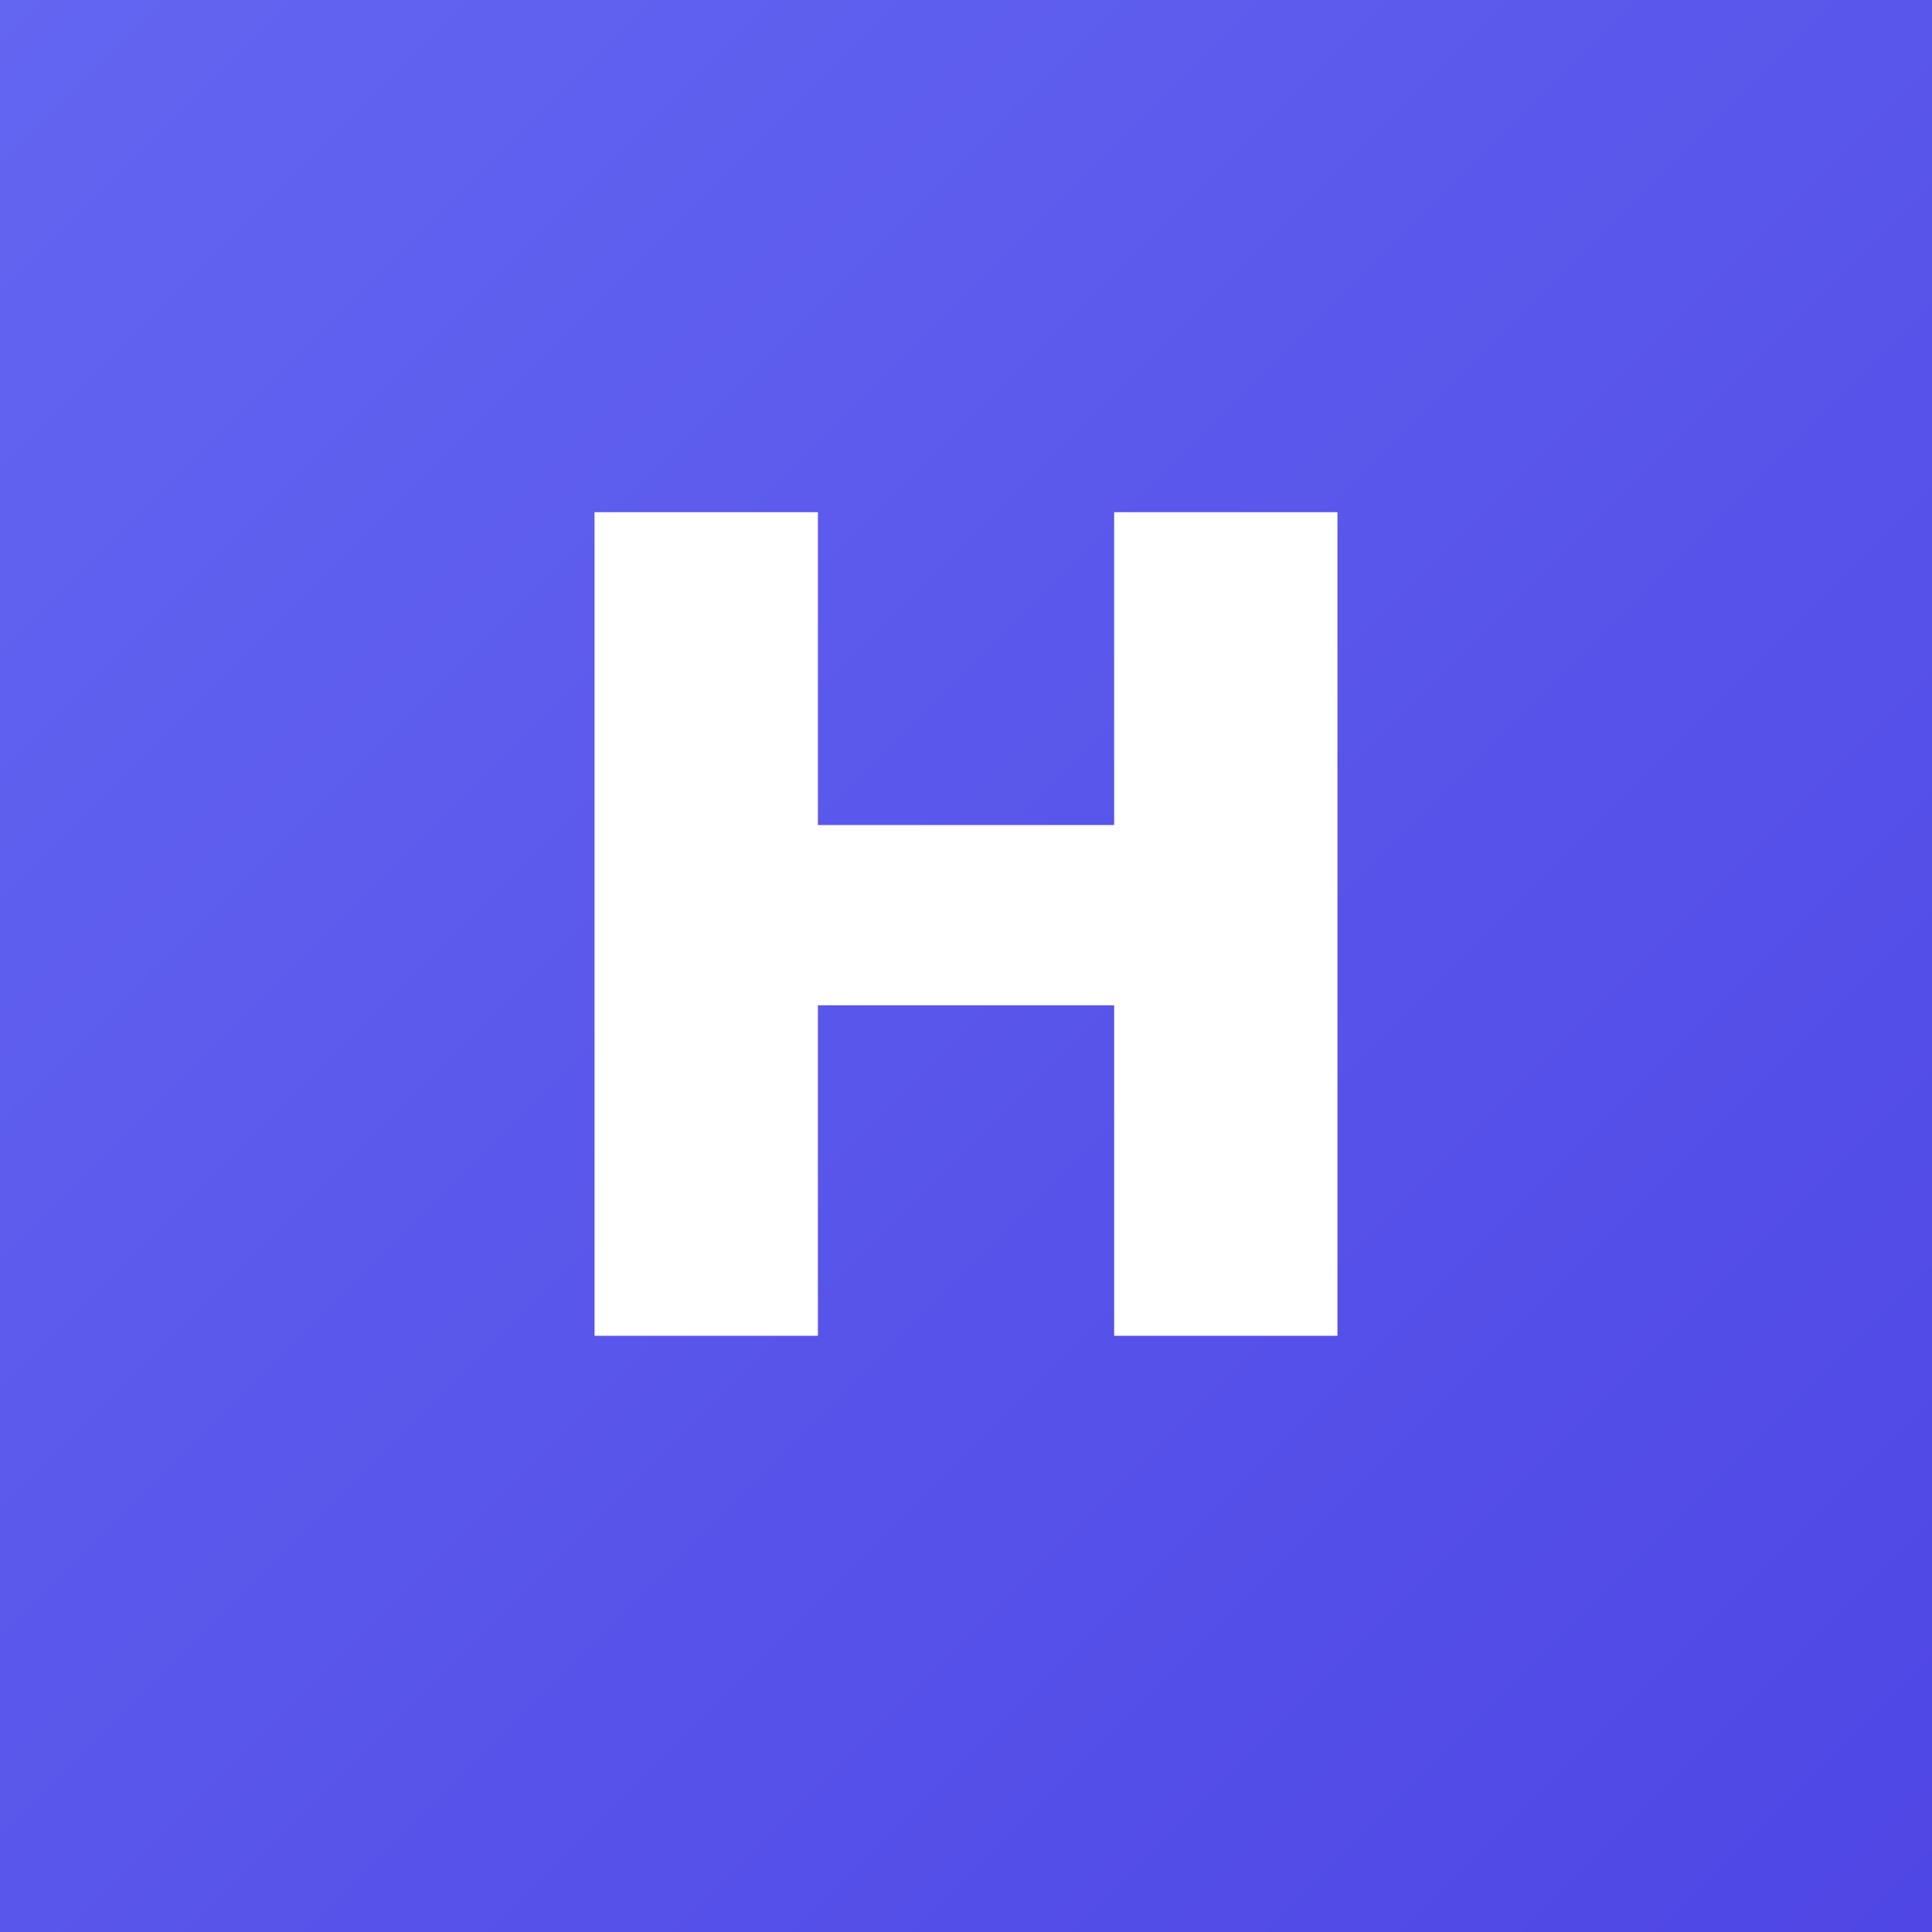
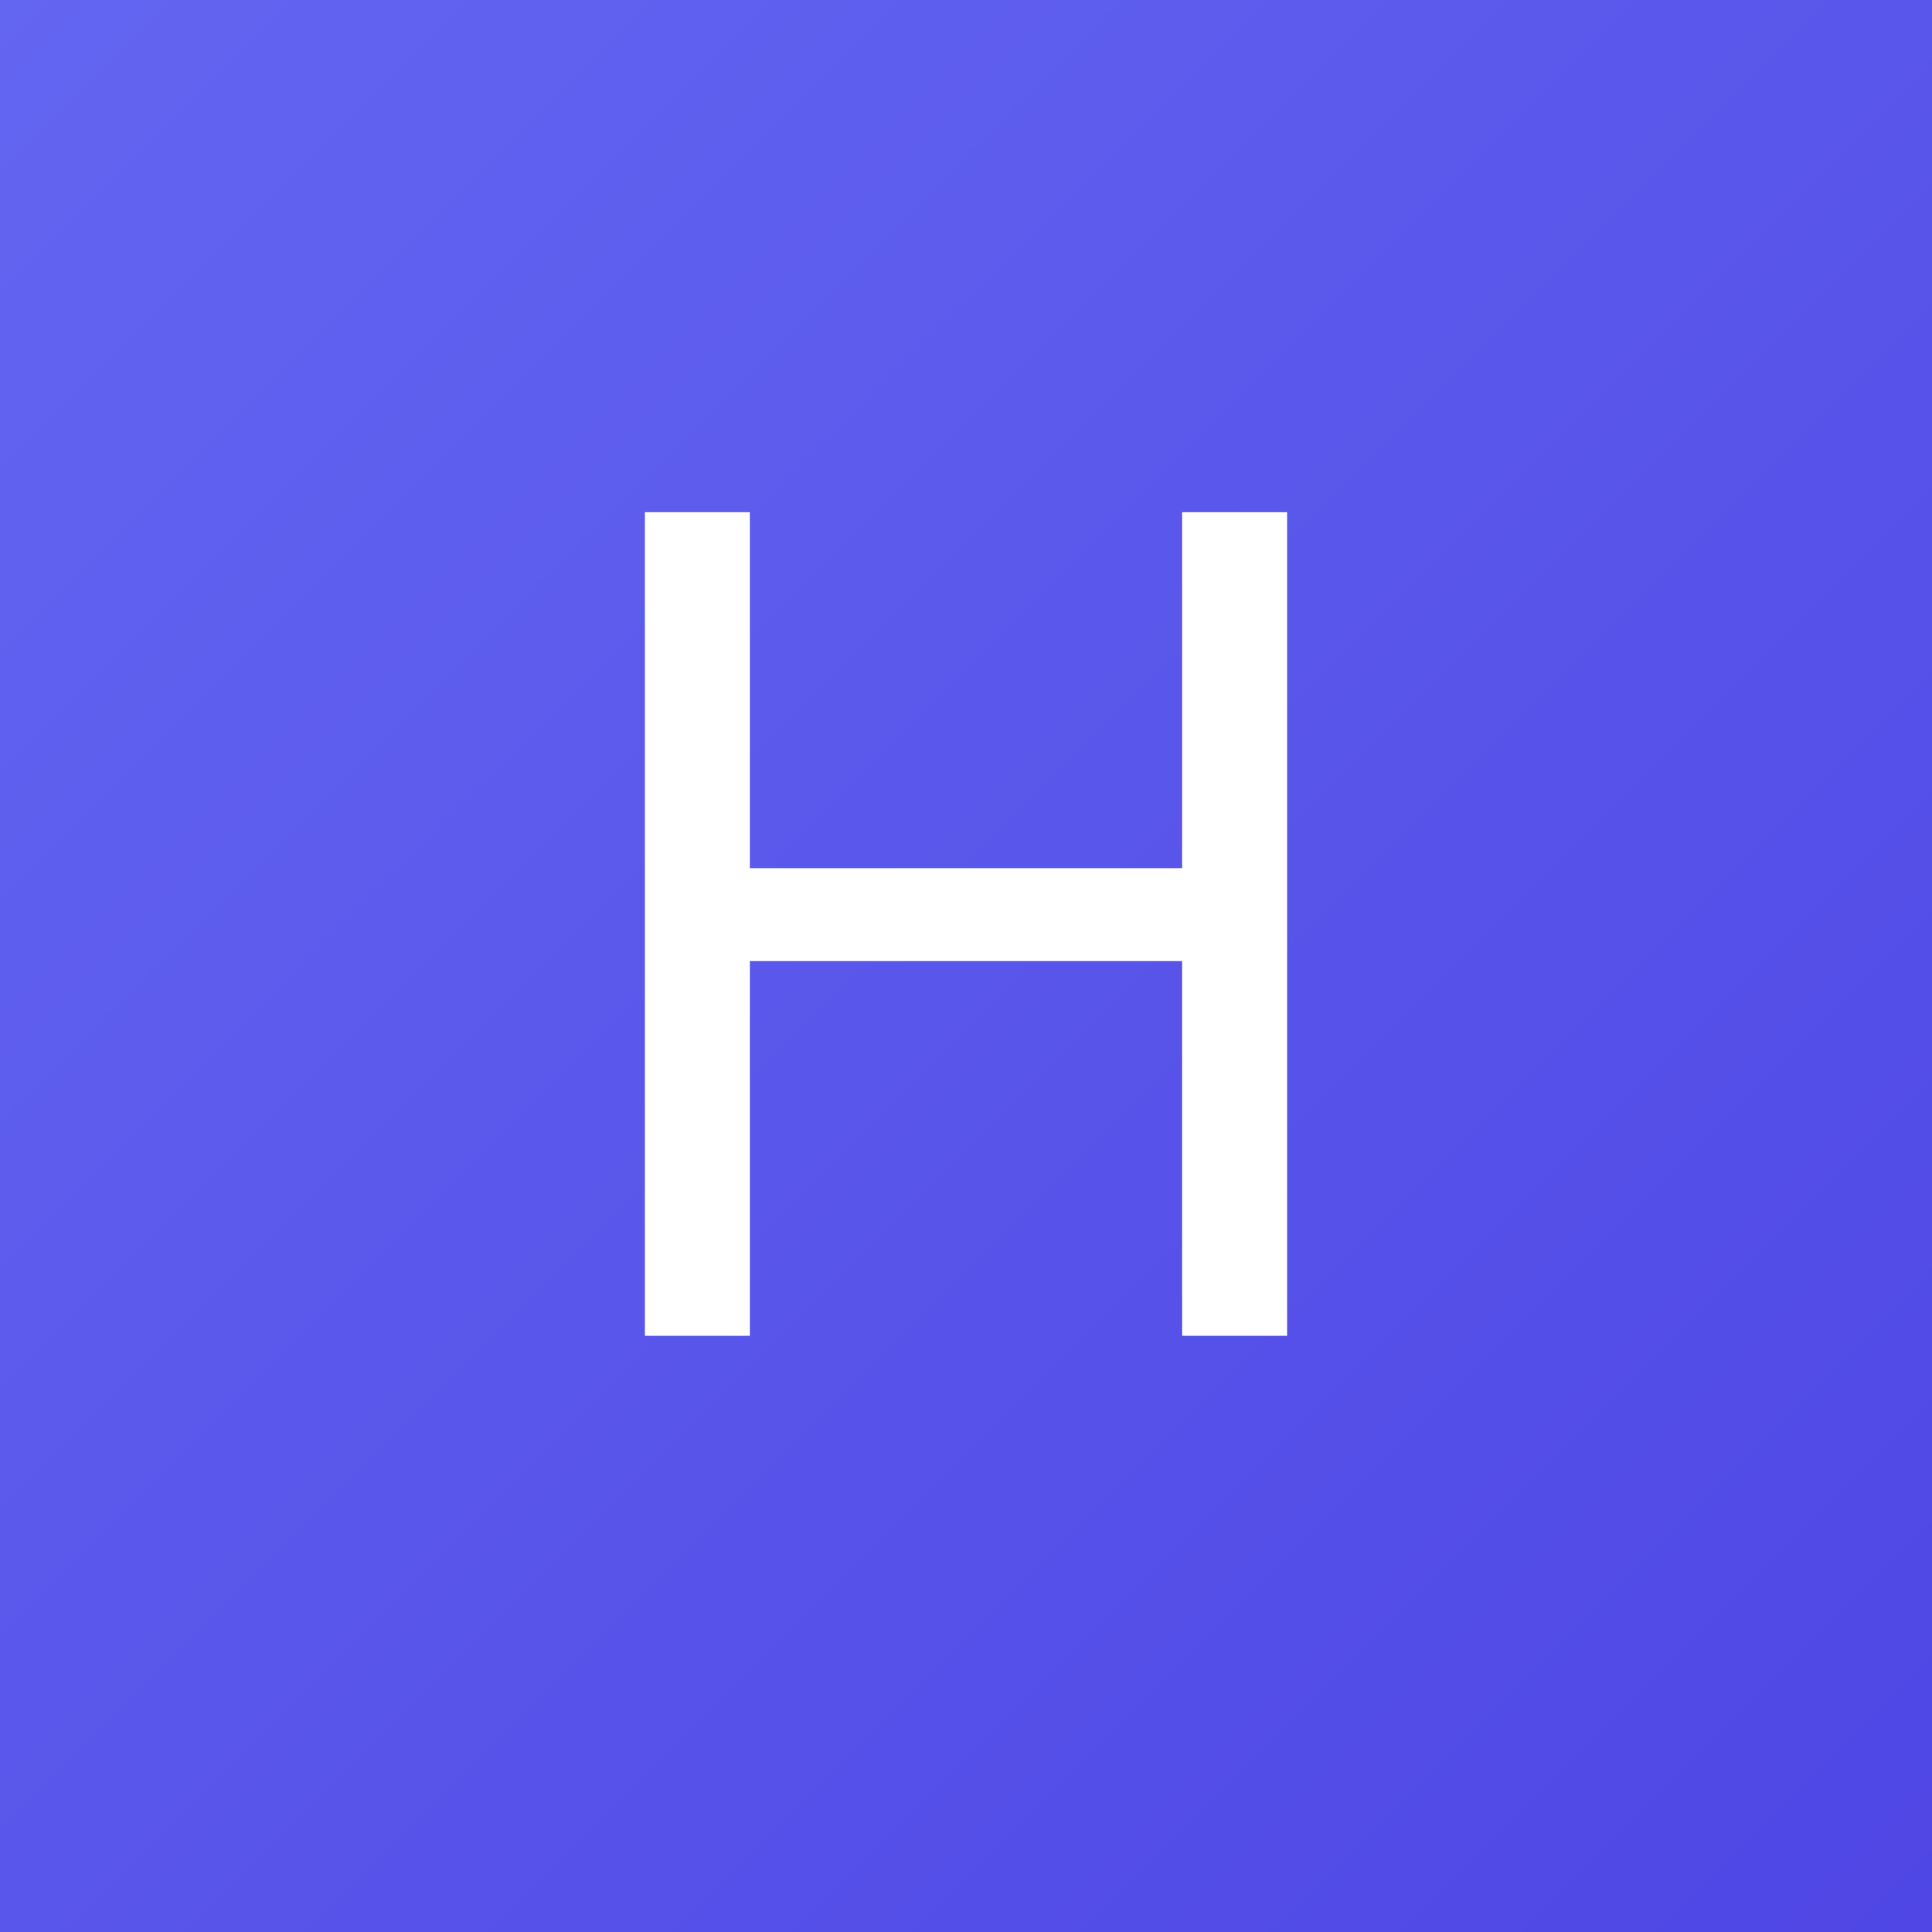
<svg xmlns="http://www.w3.org/2000/svg" viewBox="0 0 512 512">
  <defs>
    <linearGradient id="g" x1="0%" y1="0%" x2="100%" y2="100%">
      <stop offset="0%" stop-color="#6366f1" />
      <stop offset="100%" stop-color="#4f46e5" />
    </linearGradient>
  </defs>
  <rect width="512" height="512" fill="url(#g)" />
-   <text x="256" y="354" font-family="system-ui,-apple-system,BlinkMacSystemFont,'Helvetica Neue',sans-serif" font-weight="900" font-size="300" fill="white" text-anchor="middle">H</text>
+   <text x="256" y="354" font-family="system-ui,-apple-system,BlinkMacSystemFont,'Helvetica Neue',sans-serif" font-weight="400" font-size="300" fill="white" text-anchor="middle">H</text>
</svg>
